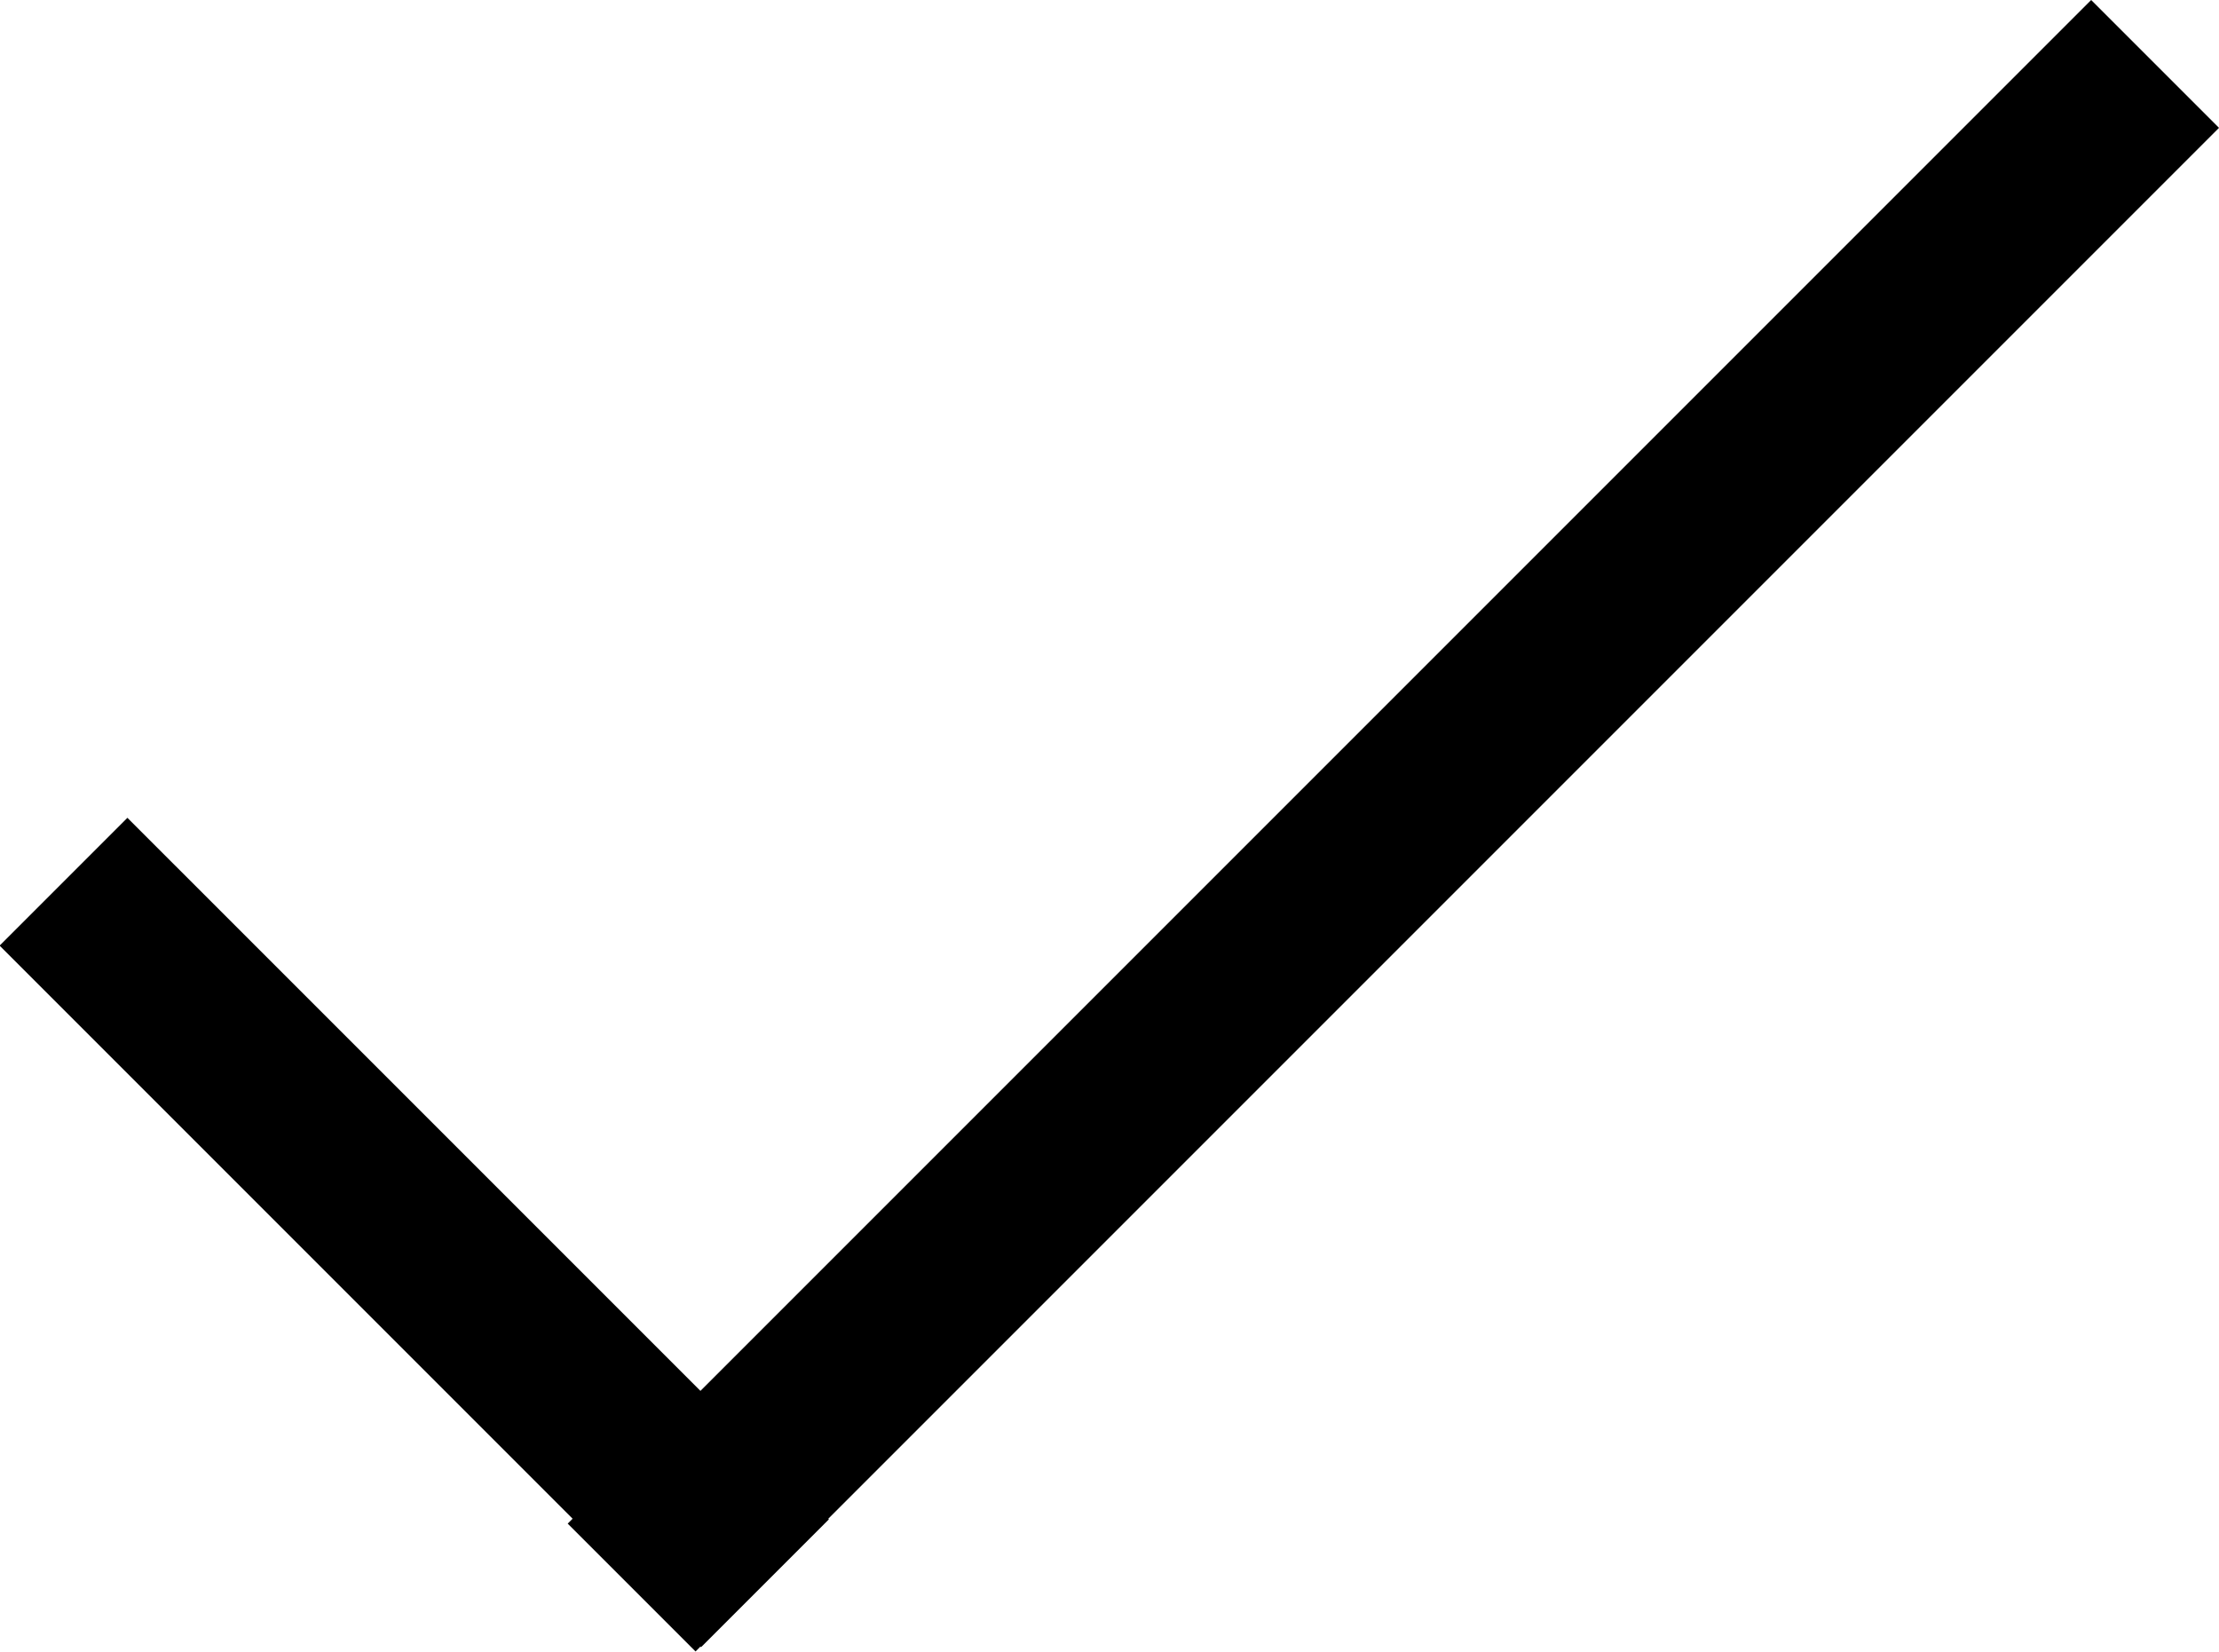
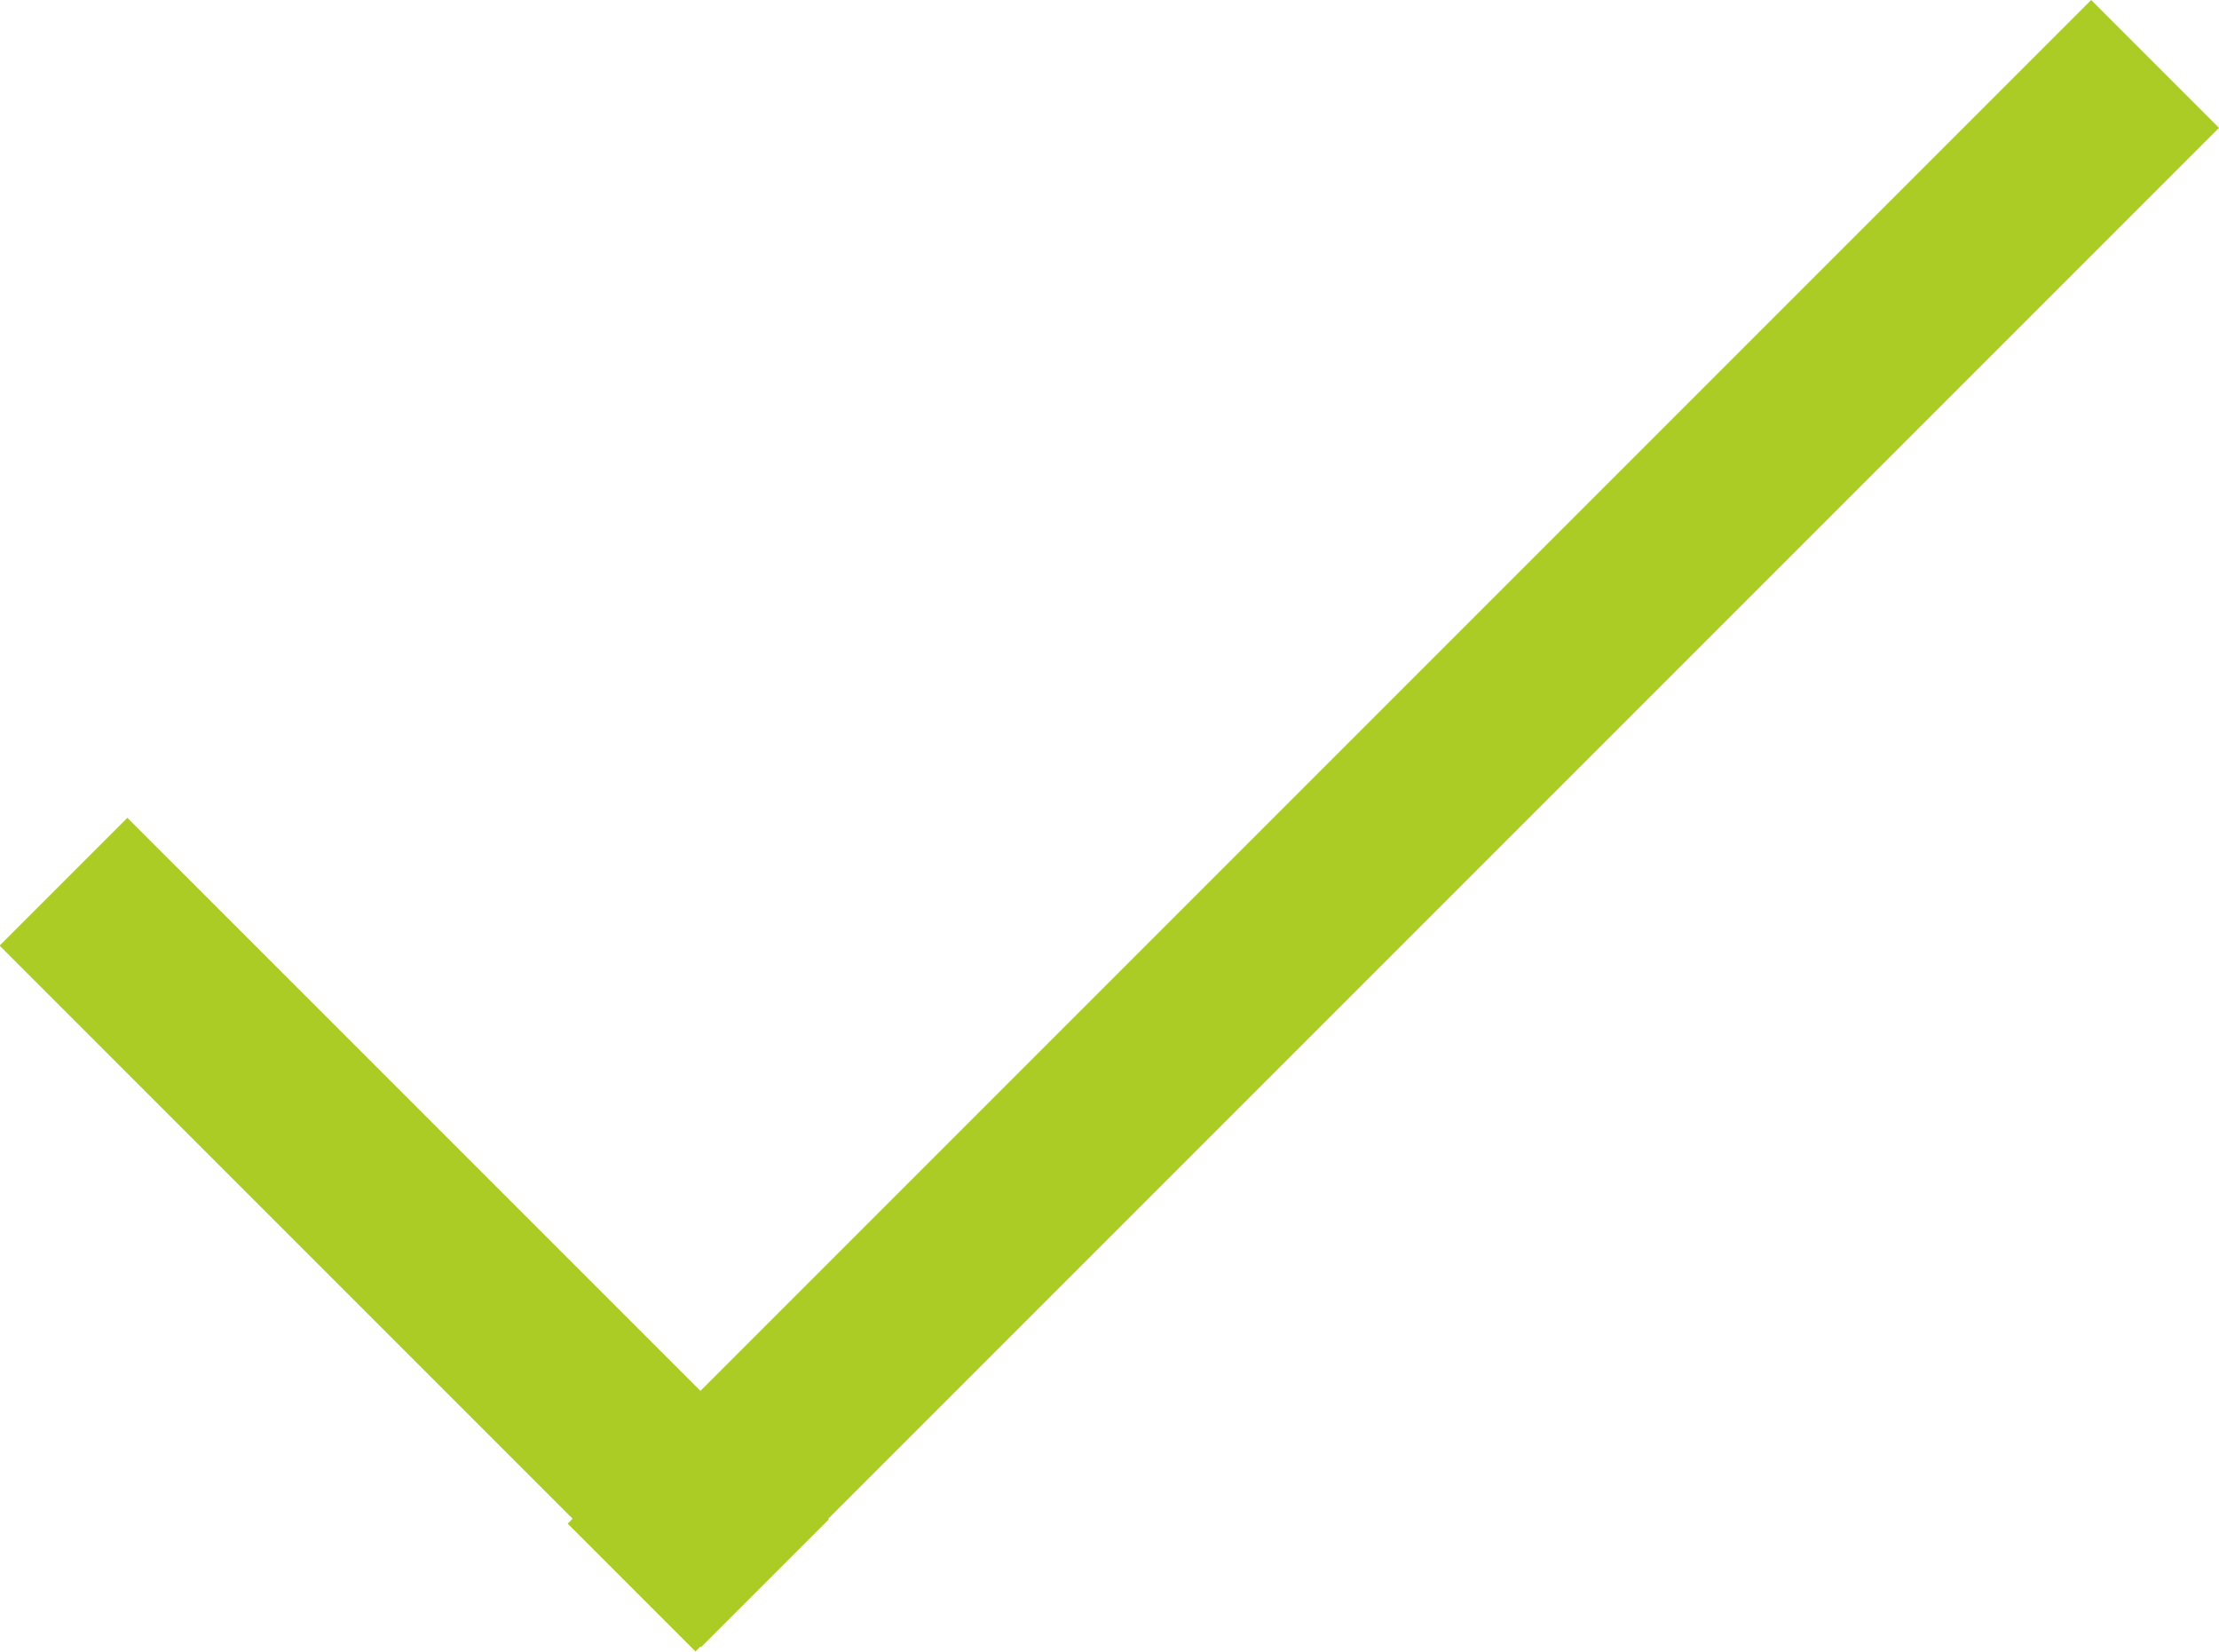
<svg xmlns="http://www.w3.org/2000/svg" preserveAspectRatio="xMidYMid" width="73.656" height="54.812" viewBox="0 0 73.656 54.812">
  <defs>
    <style>
      .cls-1 {
-         fill: #000;
+         fill: #aacc24;
        fill-rule: evenodd;
      }
    </style>
  </defs>
  <path d="M73.656,4.243 L27.493,50.406 L27.513,50.427 L23.271,54.669 L23.250,54.649 L23.087,54.812 L18.844,50.569 L19.007,50.406 L-0.013,31.385 L4.229,27.143 L23.250,46.163 L69.413,0.000 L73.656,4.243 Z" class="cls-1" />
</svg>
